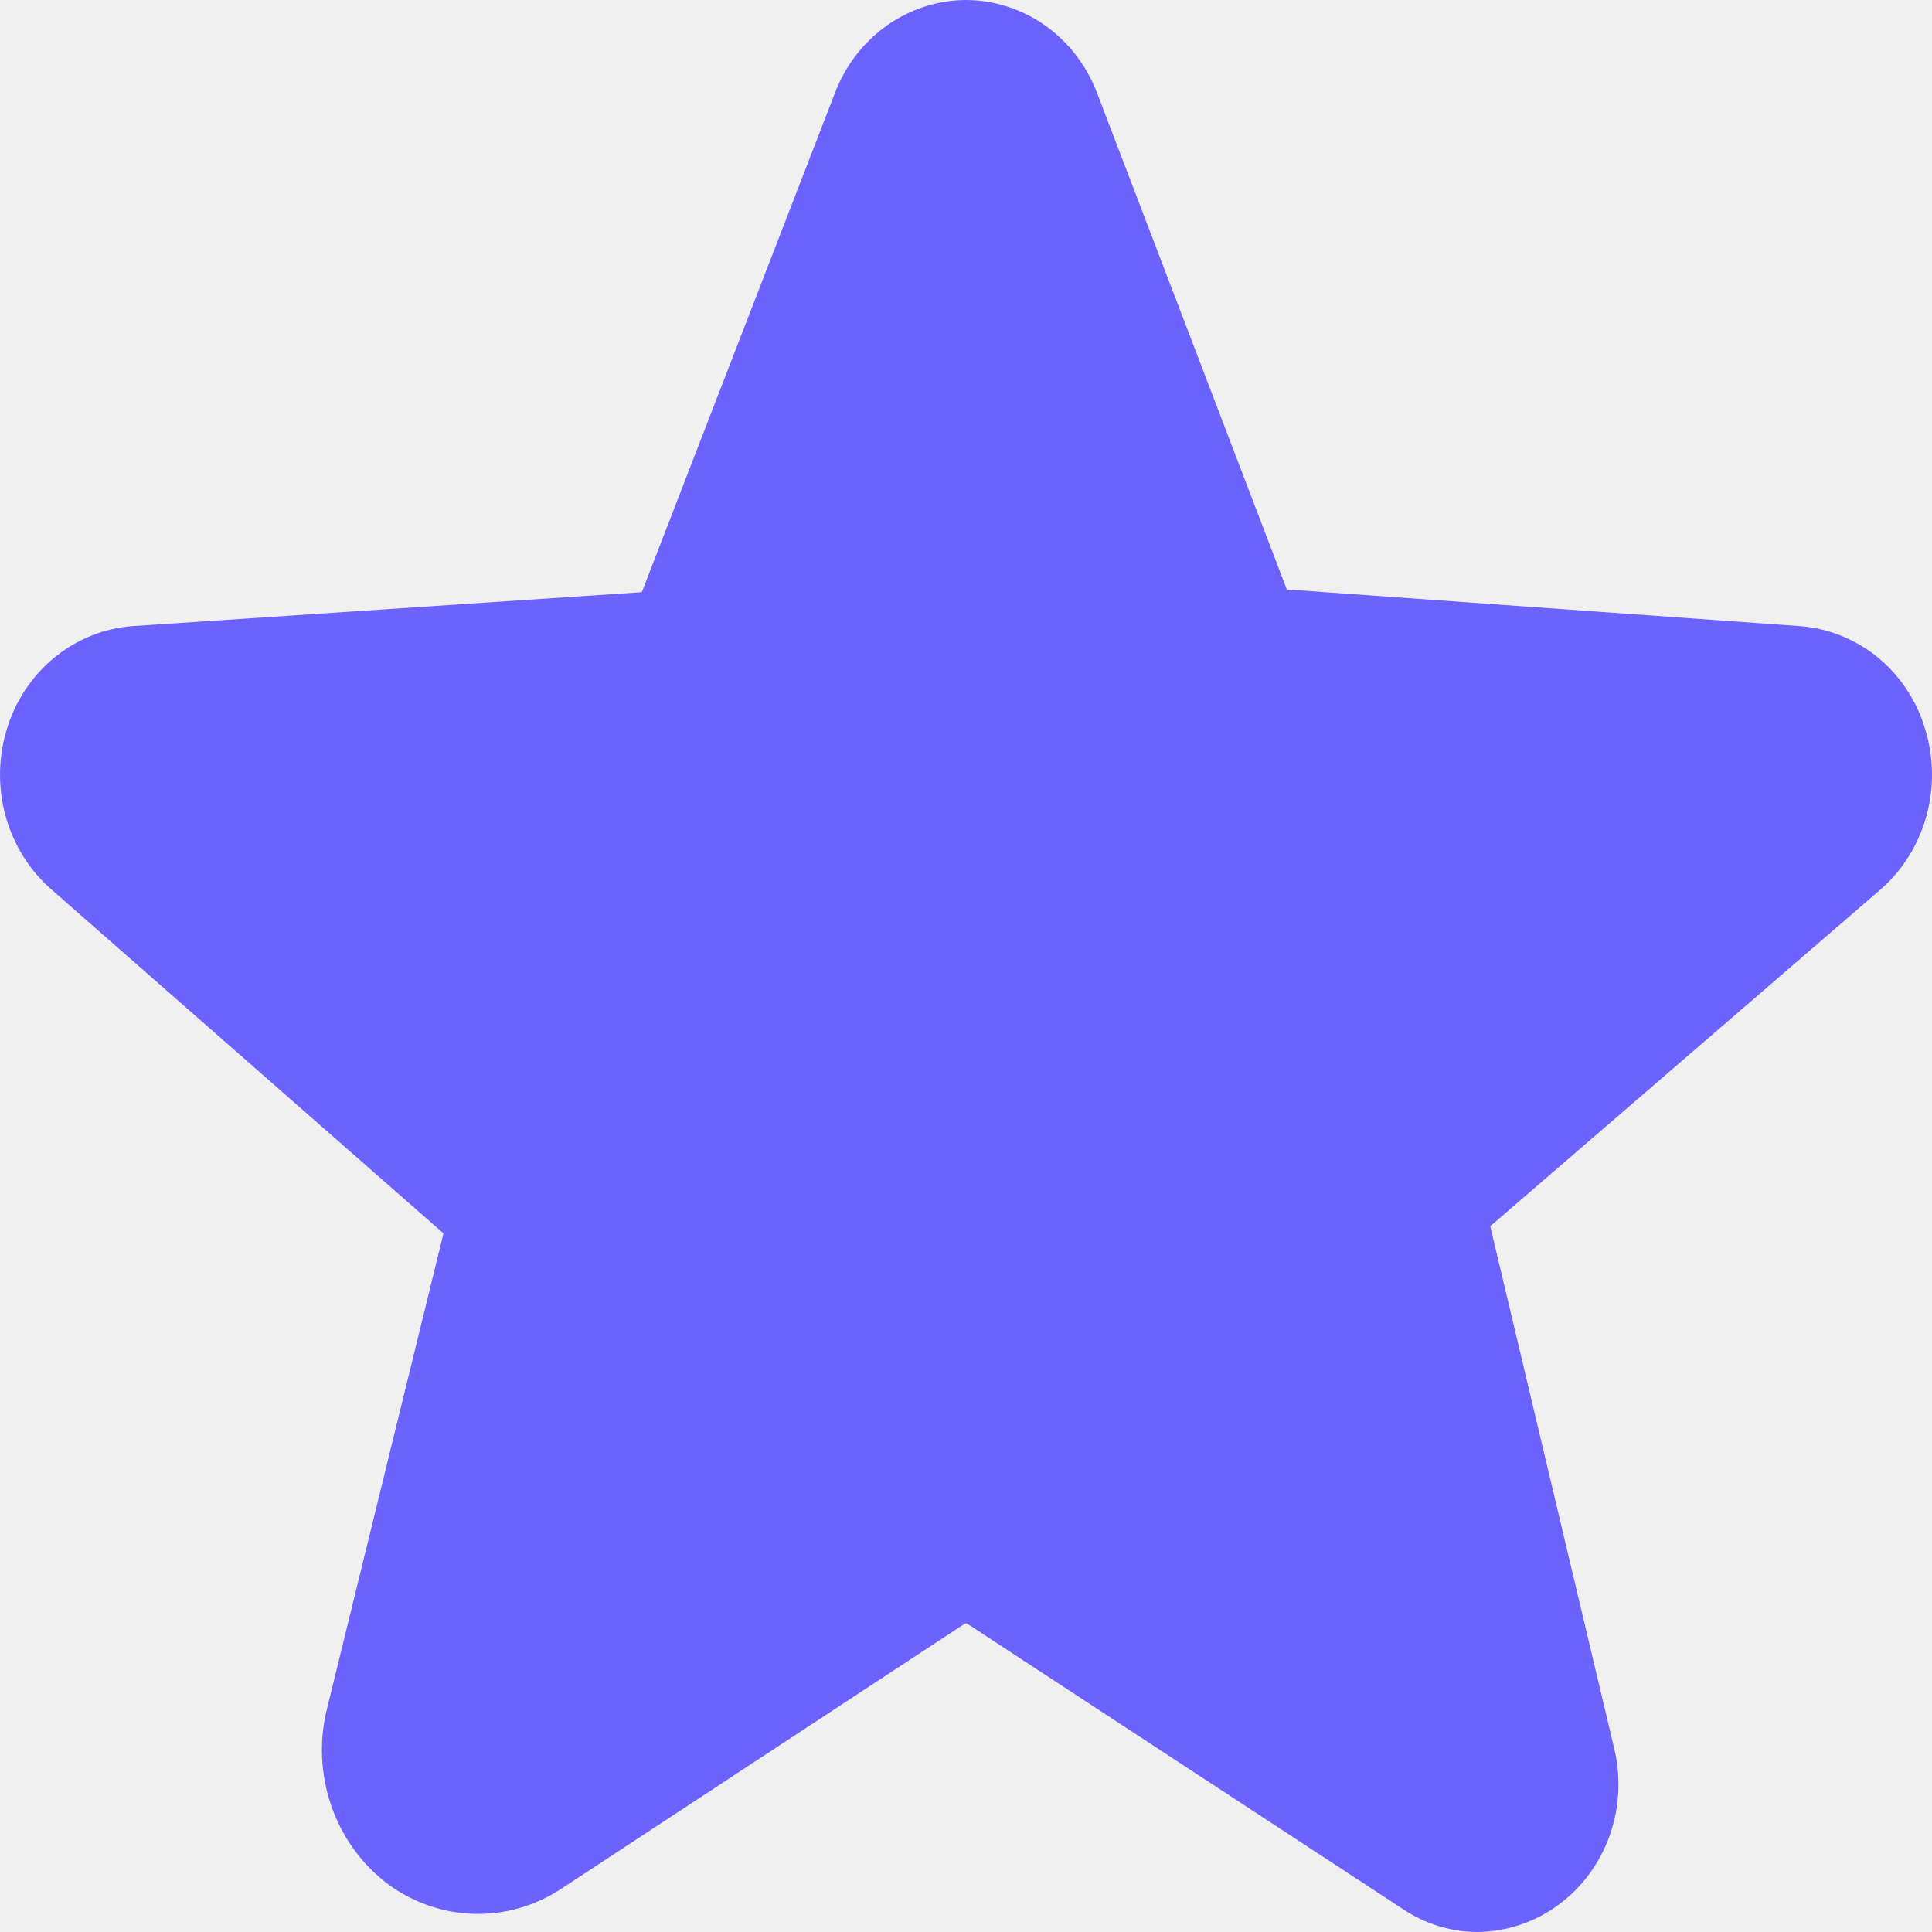
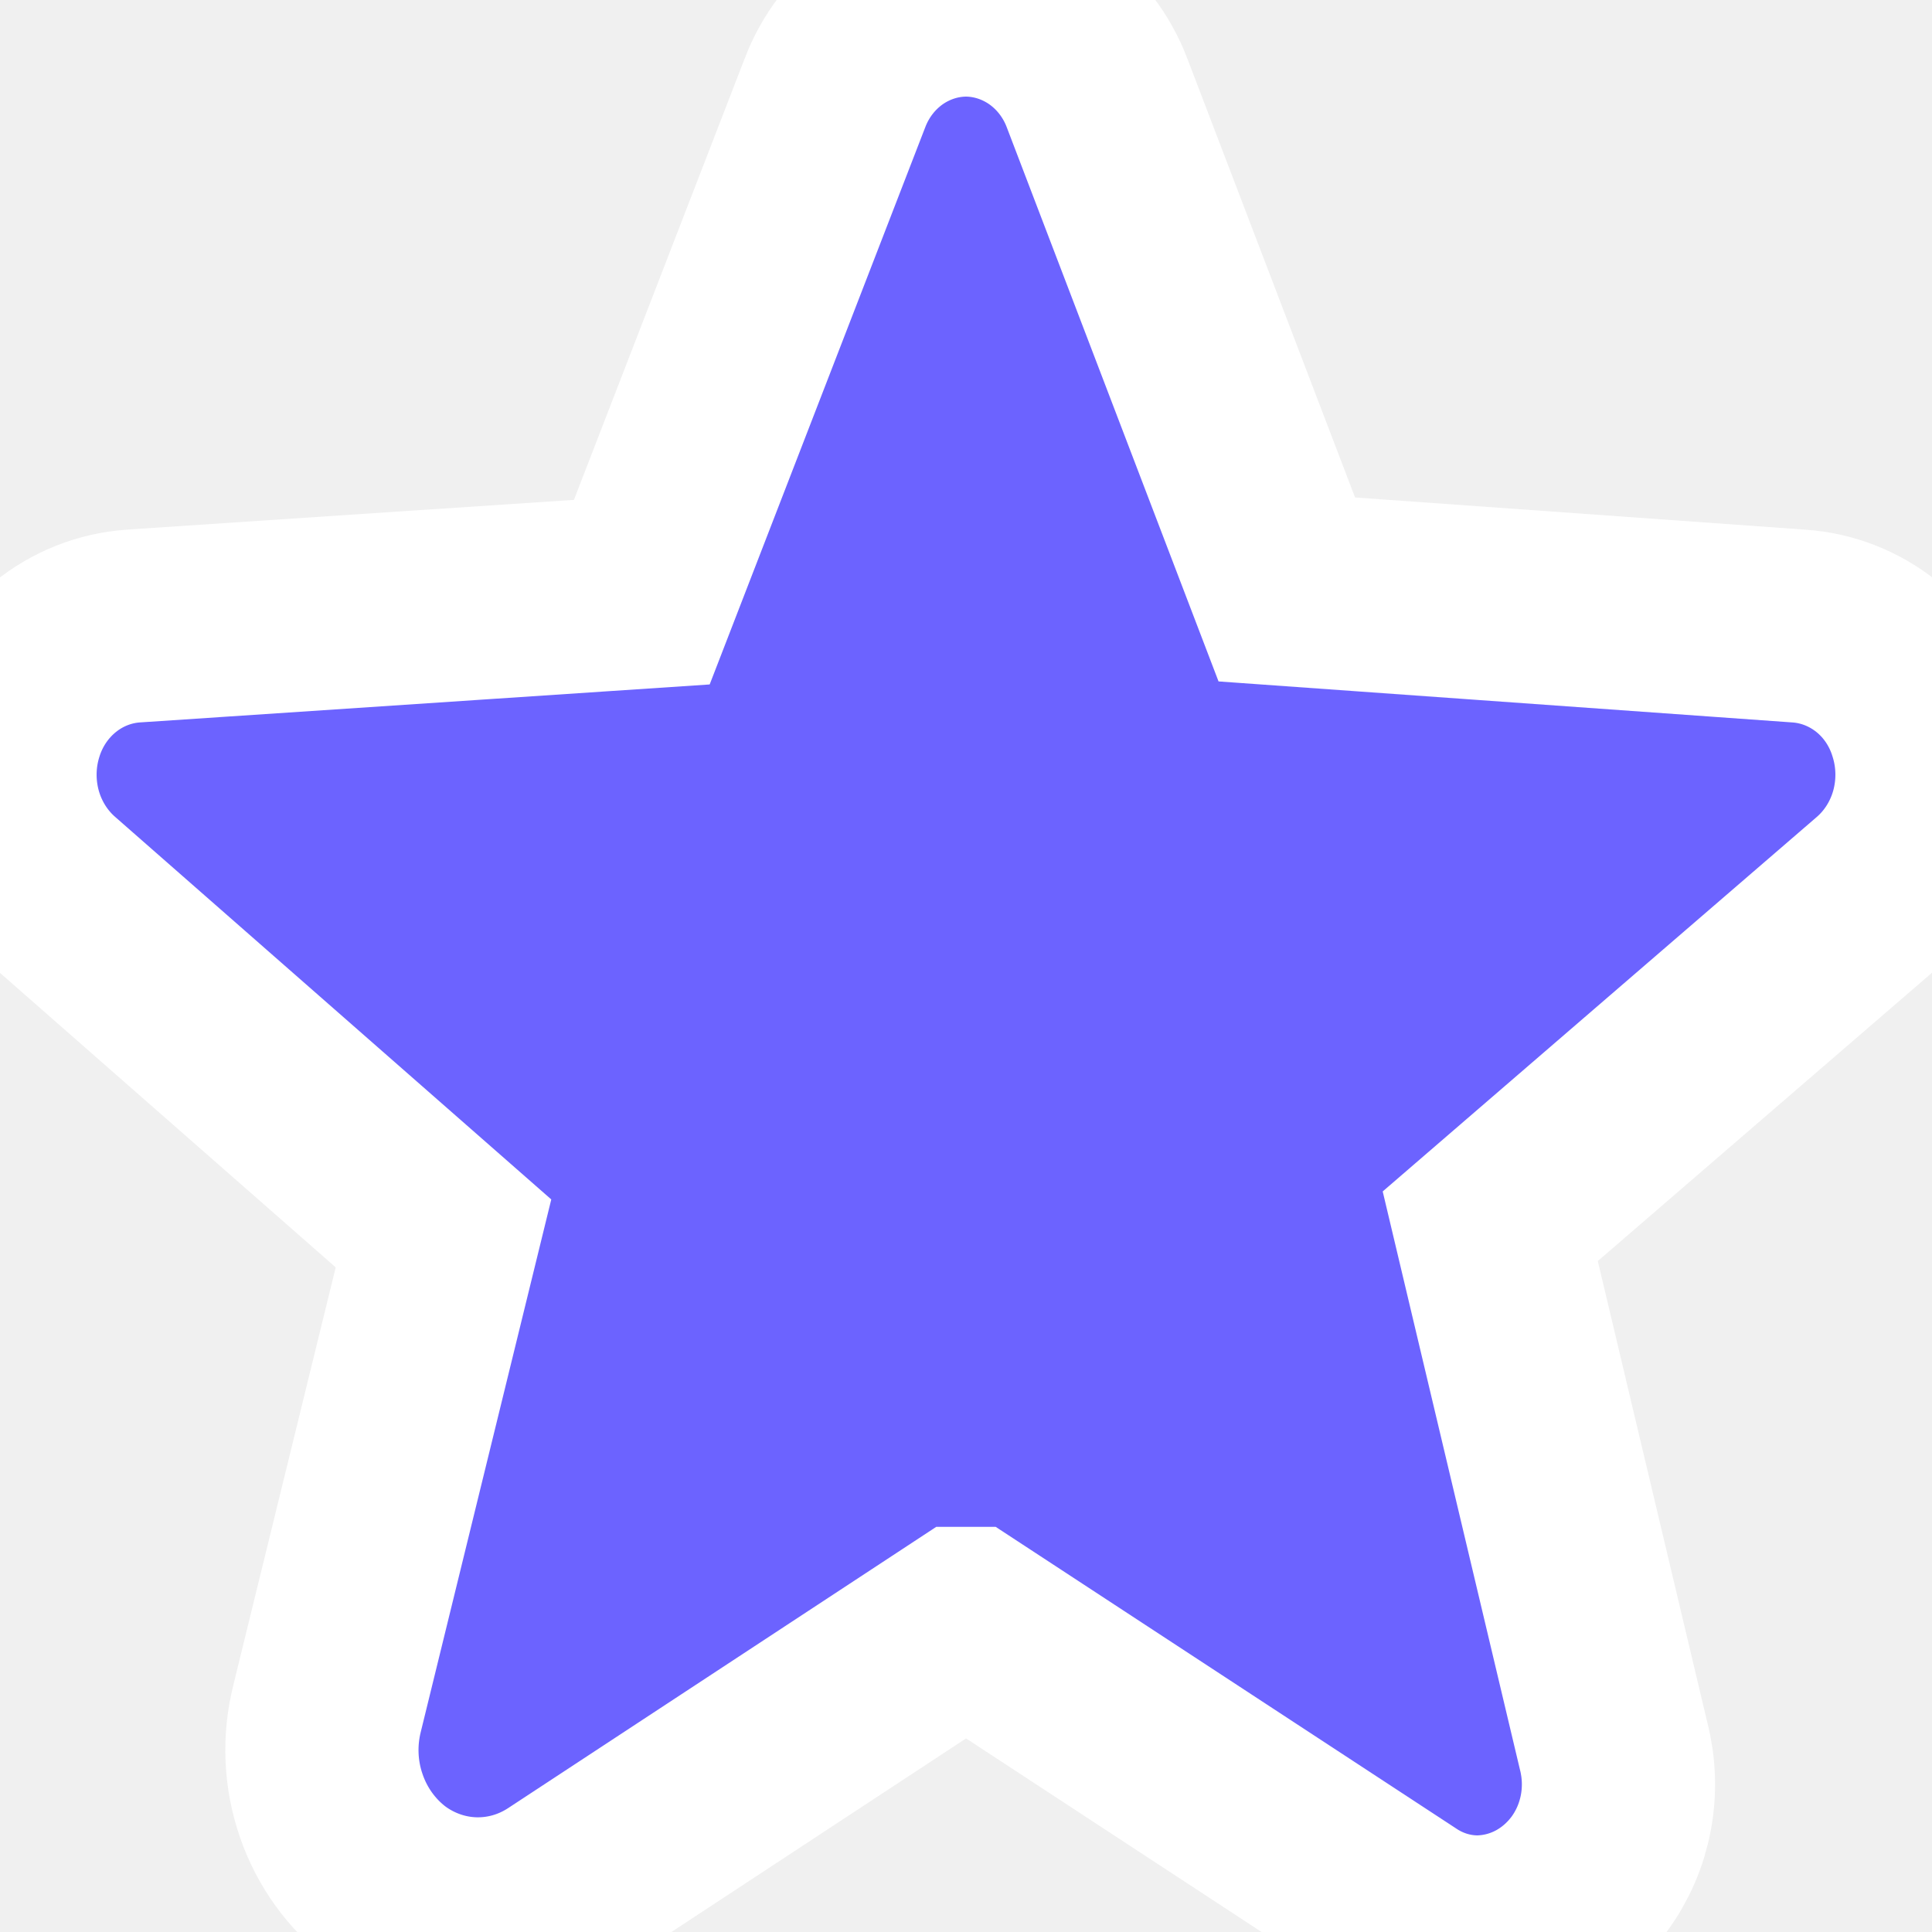
<svg xmlns="http://www.w3.org/2000/svg" width="20" height="20" viewBox="0 0 20 20" fill="none">
-   <path d="M19.926 7.537C19.837 7.245 19.665 6.988 19.432 6.8C19.199 6.612 18.917 6.501 18.623 6.481L13.321 6.102L11.357 0.963C11.25 0.68 11.063 0.437 10.821 0.265C10.579 0.094 10.293 0.001 10 0V0C9.707 0.001 9.421 0.094 9.179 0.265C8.937 0.437 8.75 0.68 8.643 0.963L6.644 6.13L1.377 6.481C1.083 6.502 0.802 6.613 0.569 6.802C0.337 6.99 0.164 7.246 0.074 7.537C-0.019 7.833 -0.024 8.15 0.058 8.449C0.141 8.748 0.308 9.014 0.538 9.213L4.591 12.768L3.386 17.685C3.302 18.018 3.317 18.369 3.429 18.692C3.54 19.016 3.743 19.297 4.01 19.5C4.27 19.693 4.58 19.802 4.899 19.812C5.219 19.822 5.534 19.733 5.805 19.556L9.991 16.806H10.009L14.517 19.759C14.748 19.915 15.018 19.999 15.293 20C15.518 19.998 15.74 19.943 15.942 19.838C16.143 19.733 16.318 19.582 16.455 19.396C16.591 19.21 16.684 18.994 16.727 18.765C16.77 18.536 16.762 18.3 16.704 18.074L15.427 12.694L19.462 9.213C19.692 9.014 19.859 8.748 19.942 8.449C20.024 8.15 20.019 7.833 19.926 7.537Z" fill="#6C63FF" />
+   <path d="M19.926 7.537C19.837 7.245 19.665 6.988 19.432 6.8C19.199 6.612 18.917 6.501 18.623 6.481L13.321 6.102L11.357 0.963C11.25 0.68 11.063 0.437 10.821 0.265C10.579 0.094 10.293 0.001 10 0V0C9.707 0.001 9.421 0.094 9.179 0.265C8.937 0.437 8.75 0.68 8.643 0.963L6.644 6.13L1.377 6.481C1.083 6.502 0.802 6.613 0.569 6.802C0.337 6.99 0.164 7.246 0.074 7.537C-0.019 7.833 -0.024 8.15 0.058 8.449C0.141 8.748 0.308 9.014 0.538 9.213L4.591 12.768L3.386 17.685C3.302 18.018 3.317 18.369 3.429 18.692C3.54 19.016 3.743 19.297 4.01 19.5C4.27 19.693 4.58 19.802 4.899 19.812C5.219 19.822 5.534 19.733 5.805 19.556L9.991 16.806H10.009L14.517 19.759C14.748 19.915 15.018 19.999 15.293 20C15.518 19.998 15.74 19.943 15.942 19.838C16.143 19.733 16.318 19.582 16.455 19.396C16.591 19.21 16.684 18.994 16.727 18.765C16.77 18.536 16.762 18.3 16.704 18.074L15.427 12.694L19.462 9.213C19.692 9.014 19.859 8.748 19.942 8.449C20.024 8.15 20.019 7.833 19.926 7.537Z" fill="#6C63FF" stroke="#fff" stroke-width="2" />
</svg>
